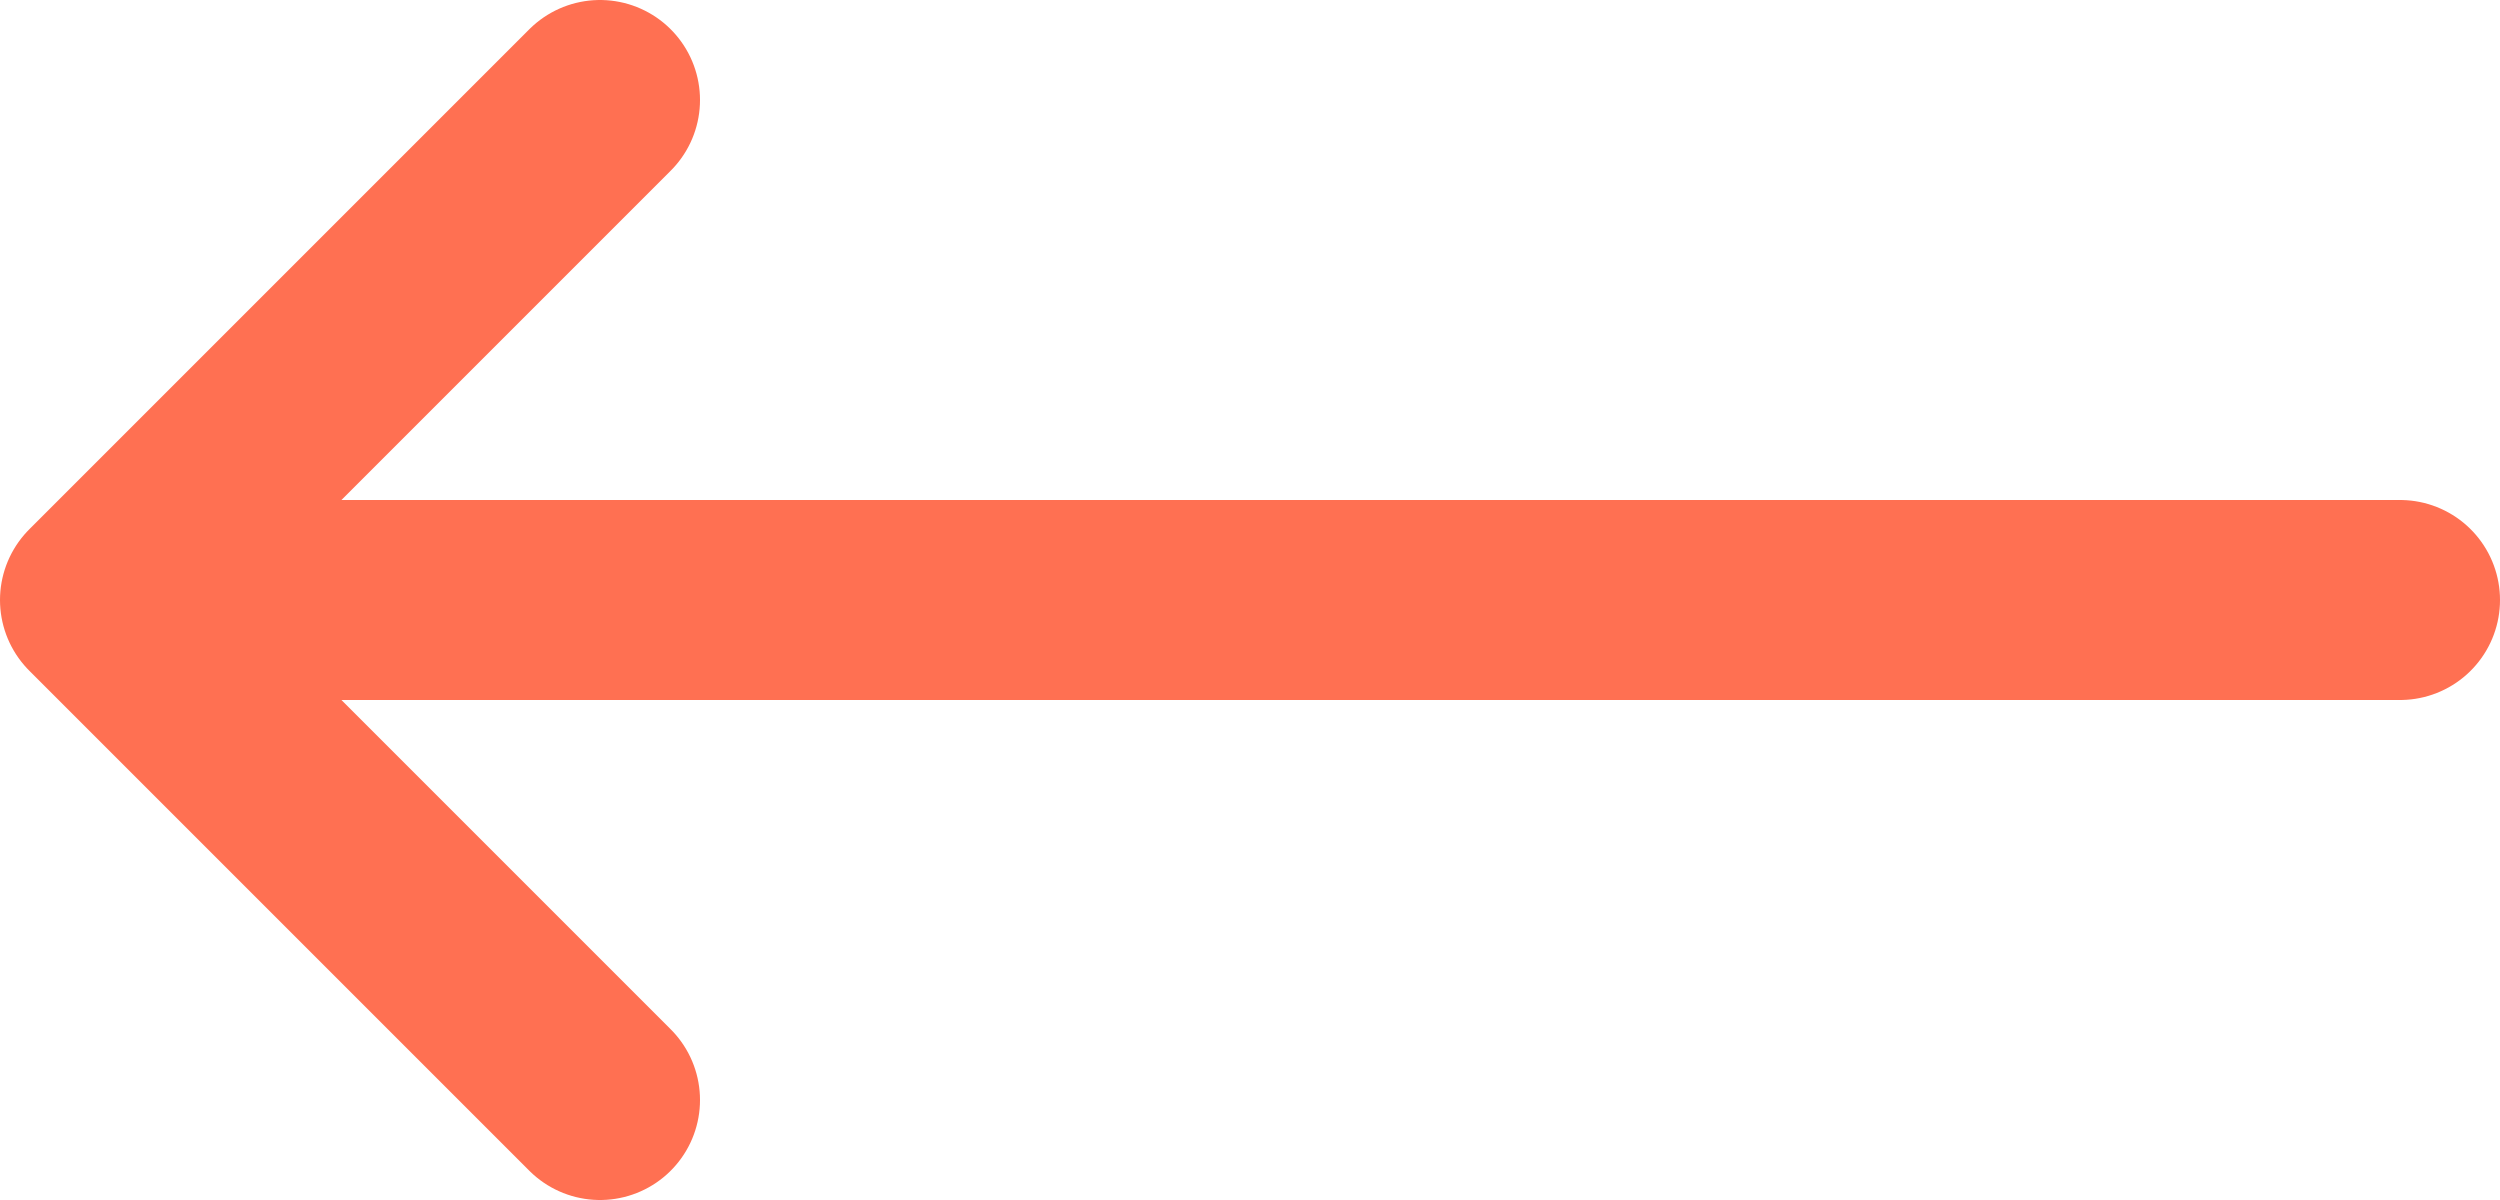
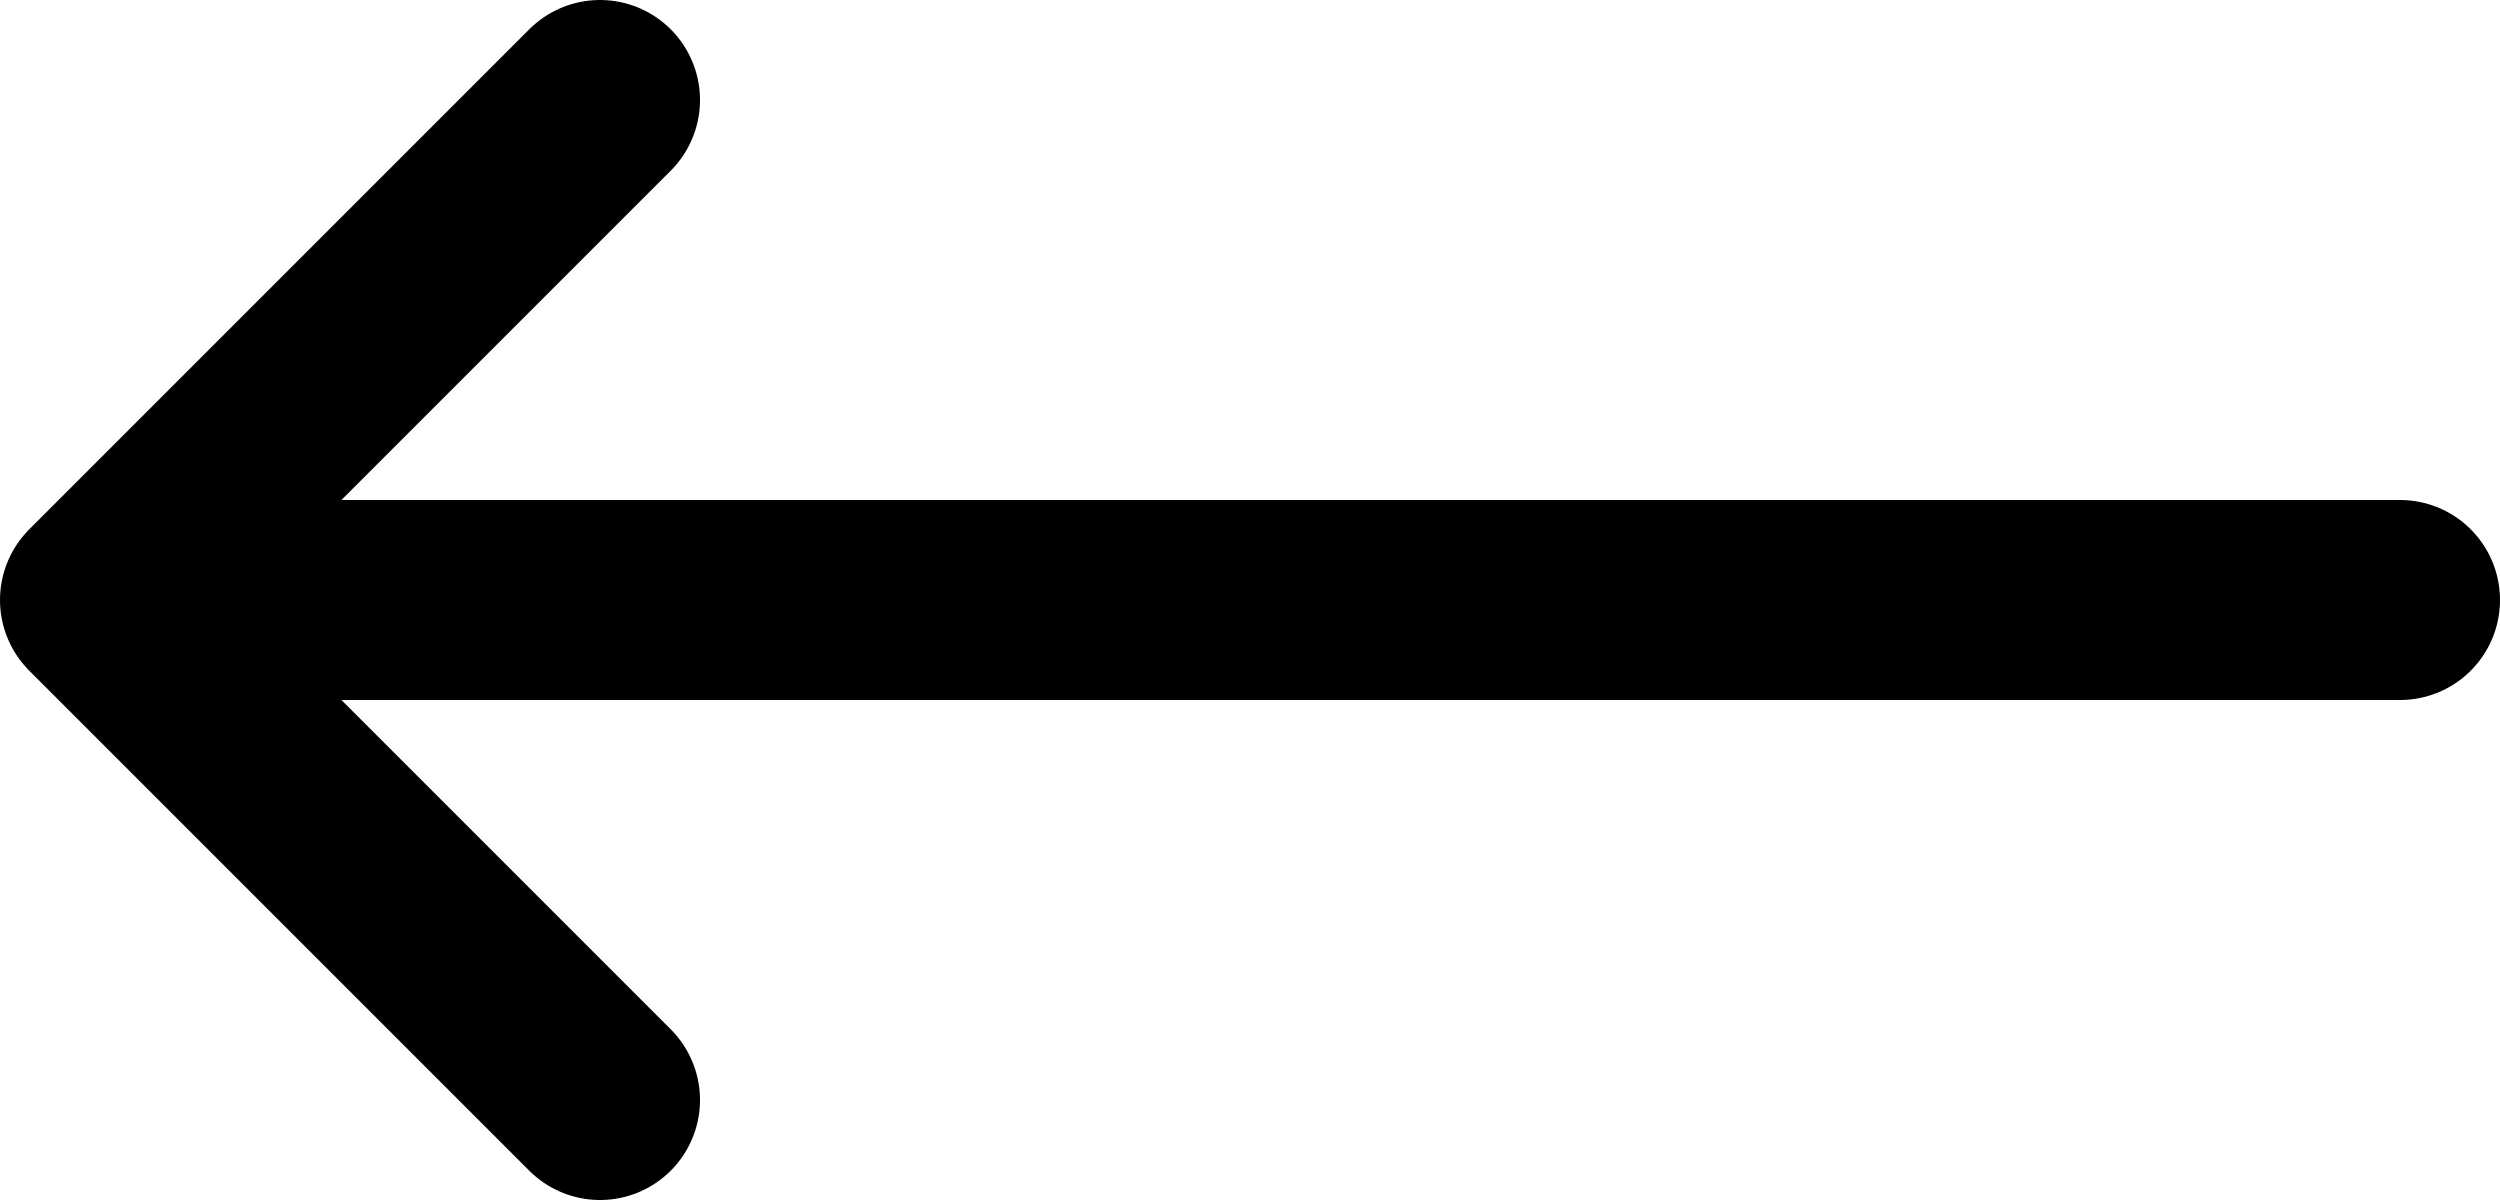
<svg xmlns="http://www.w3.org/2000/svg" width="25" height="12" viewBox="0 0 25 12">
  <g transform="translate(1 1)">
-     <path d="M5,0,0,5l5,5" fill="none" stroke="#ff7052" stroke-linecap="round" stroke-linejoin="round" stroke-miterlimit="10" stroke-width="2" />
-     <path d="M0,1H22" transform="translate(1 4)" fill="none" stroke="#ff7052" stroke-linecap="round" stroke-linejoin="round" stroke-miterlimit="10" stroke-width="2" />
+     <path d="M5,0,0,5l5,5" fill="none" stroke="#000" stroke-linecap="round" stroke-linejoin="round" stroke-miterlimit="10" stroke-width="2" />
+     <path d="M0,1H22" transform="translate(1 4)" fill="none" stroke="#000" stroke-linecap="round" stroke-linejoin="round" stroke-miterlimit="10" stroke-width="2" />
  </g>
</svg>
